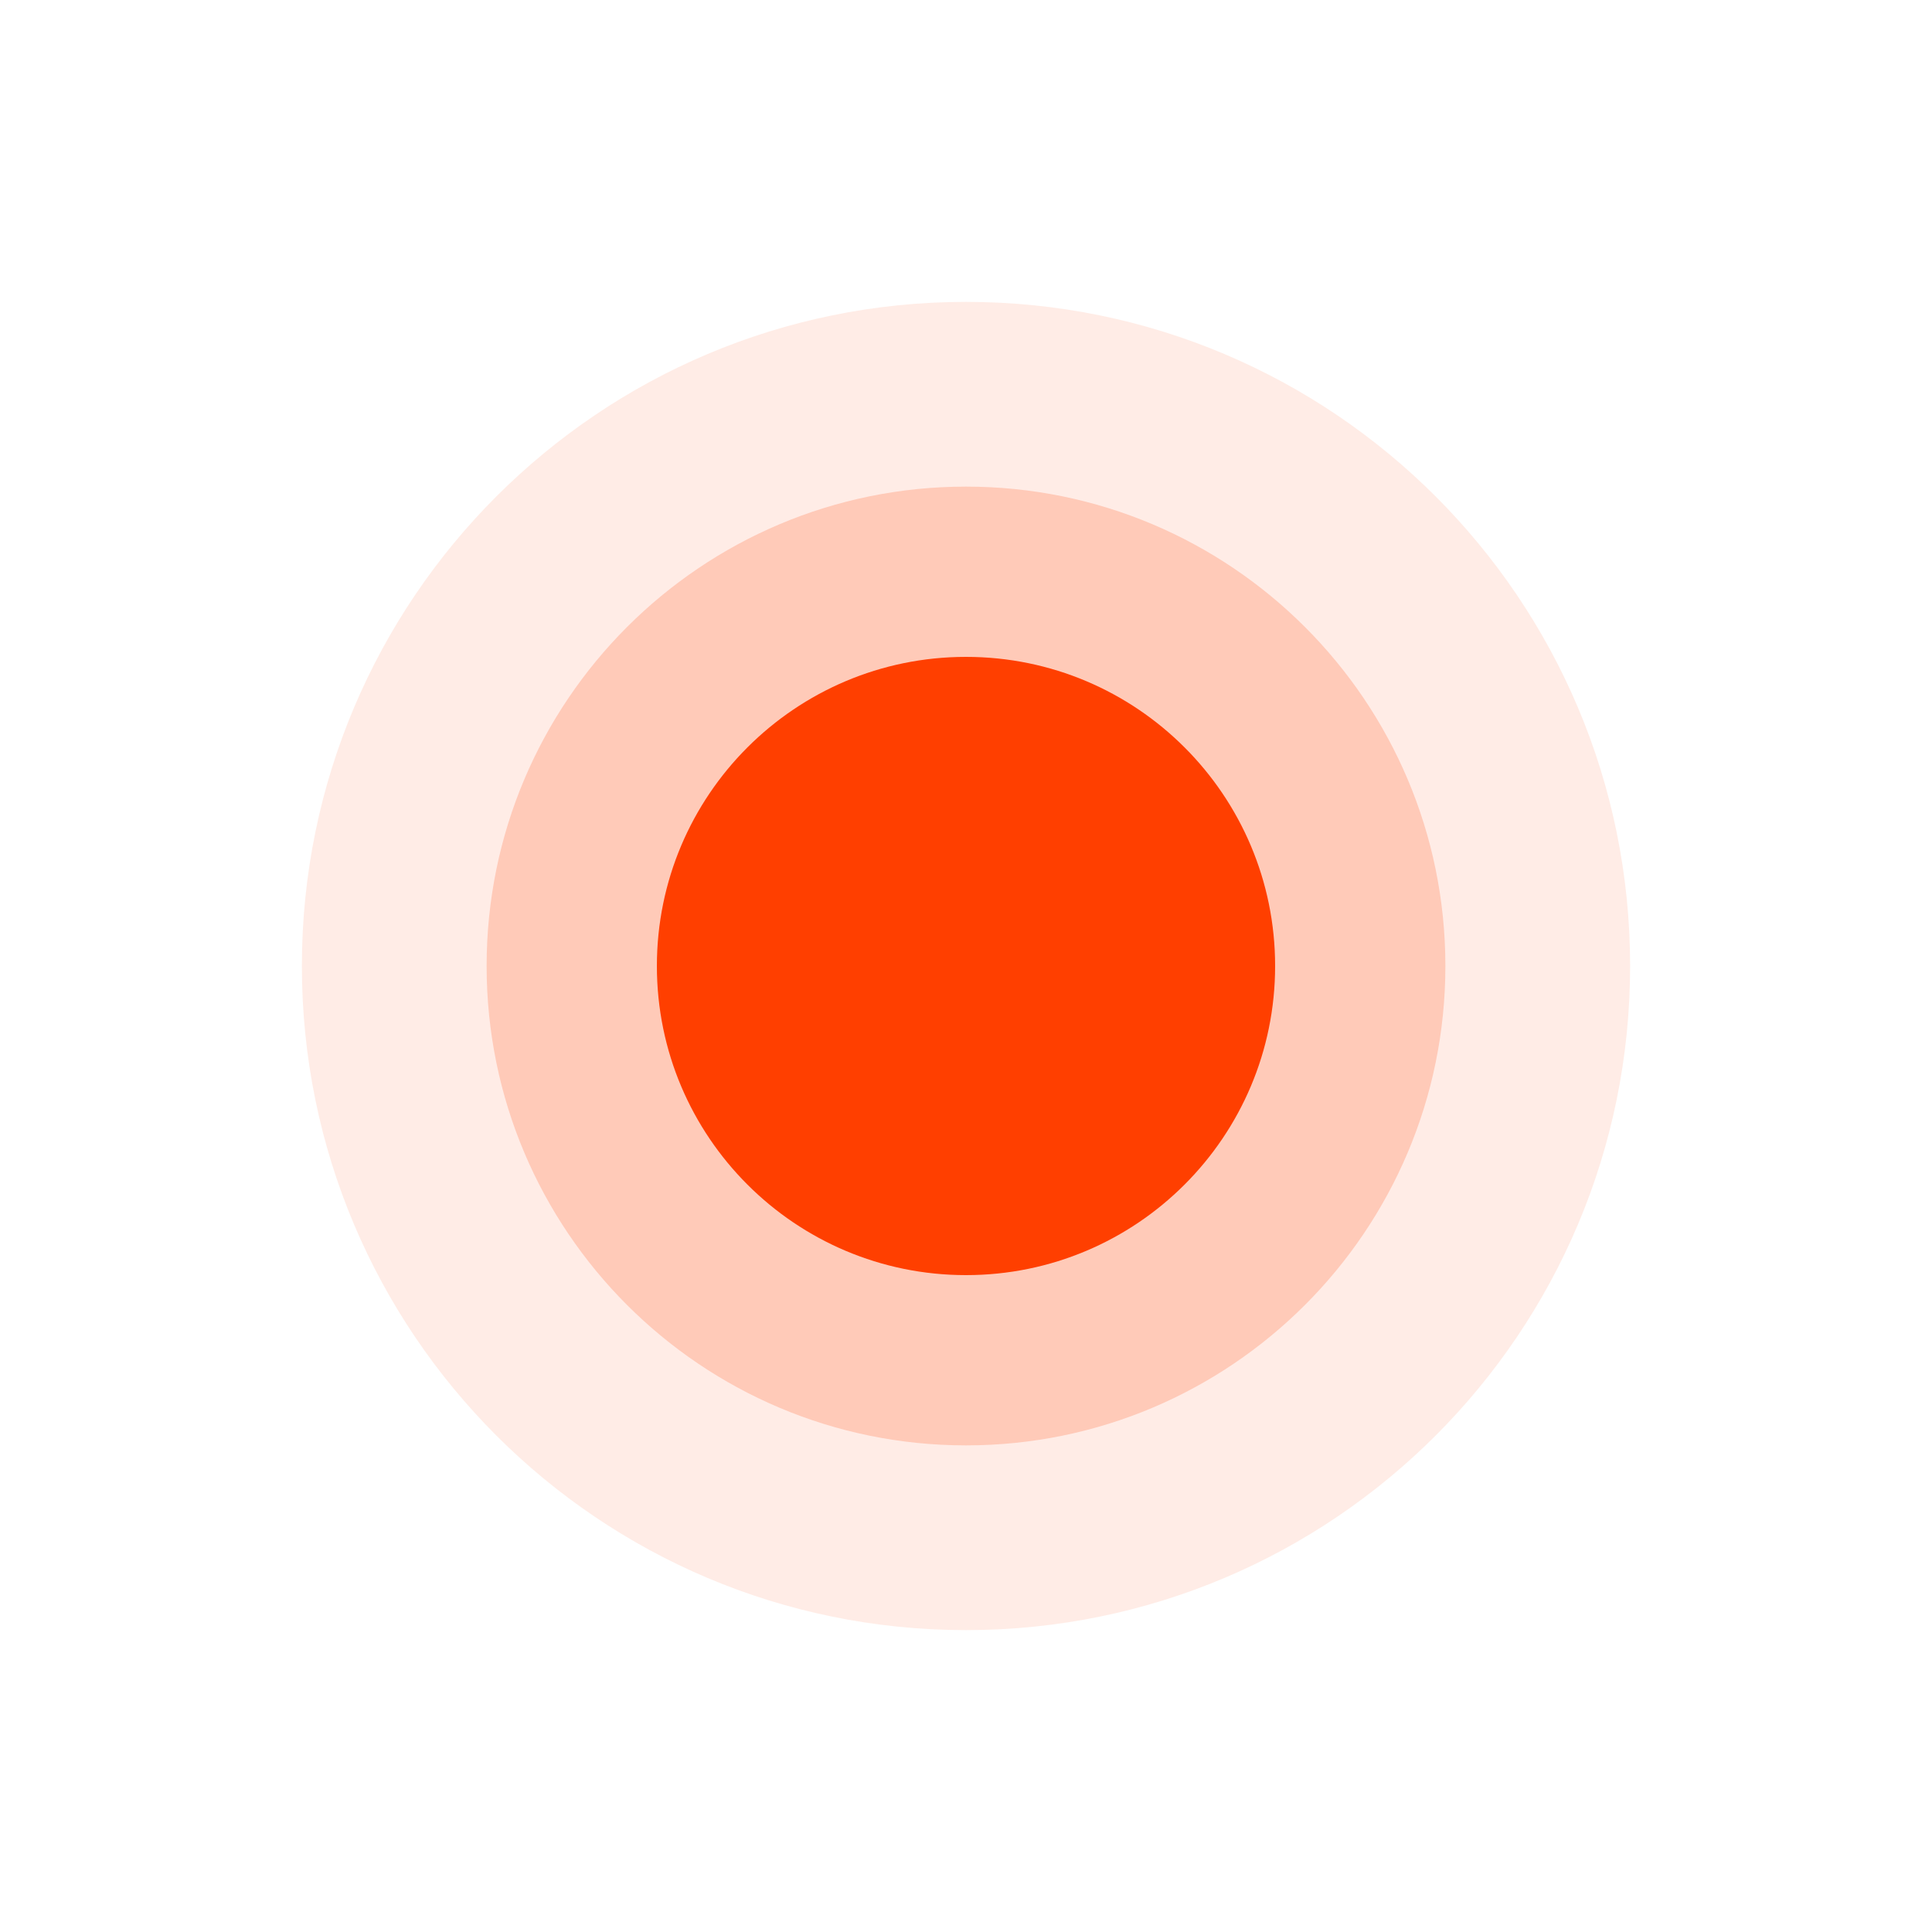
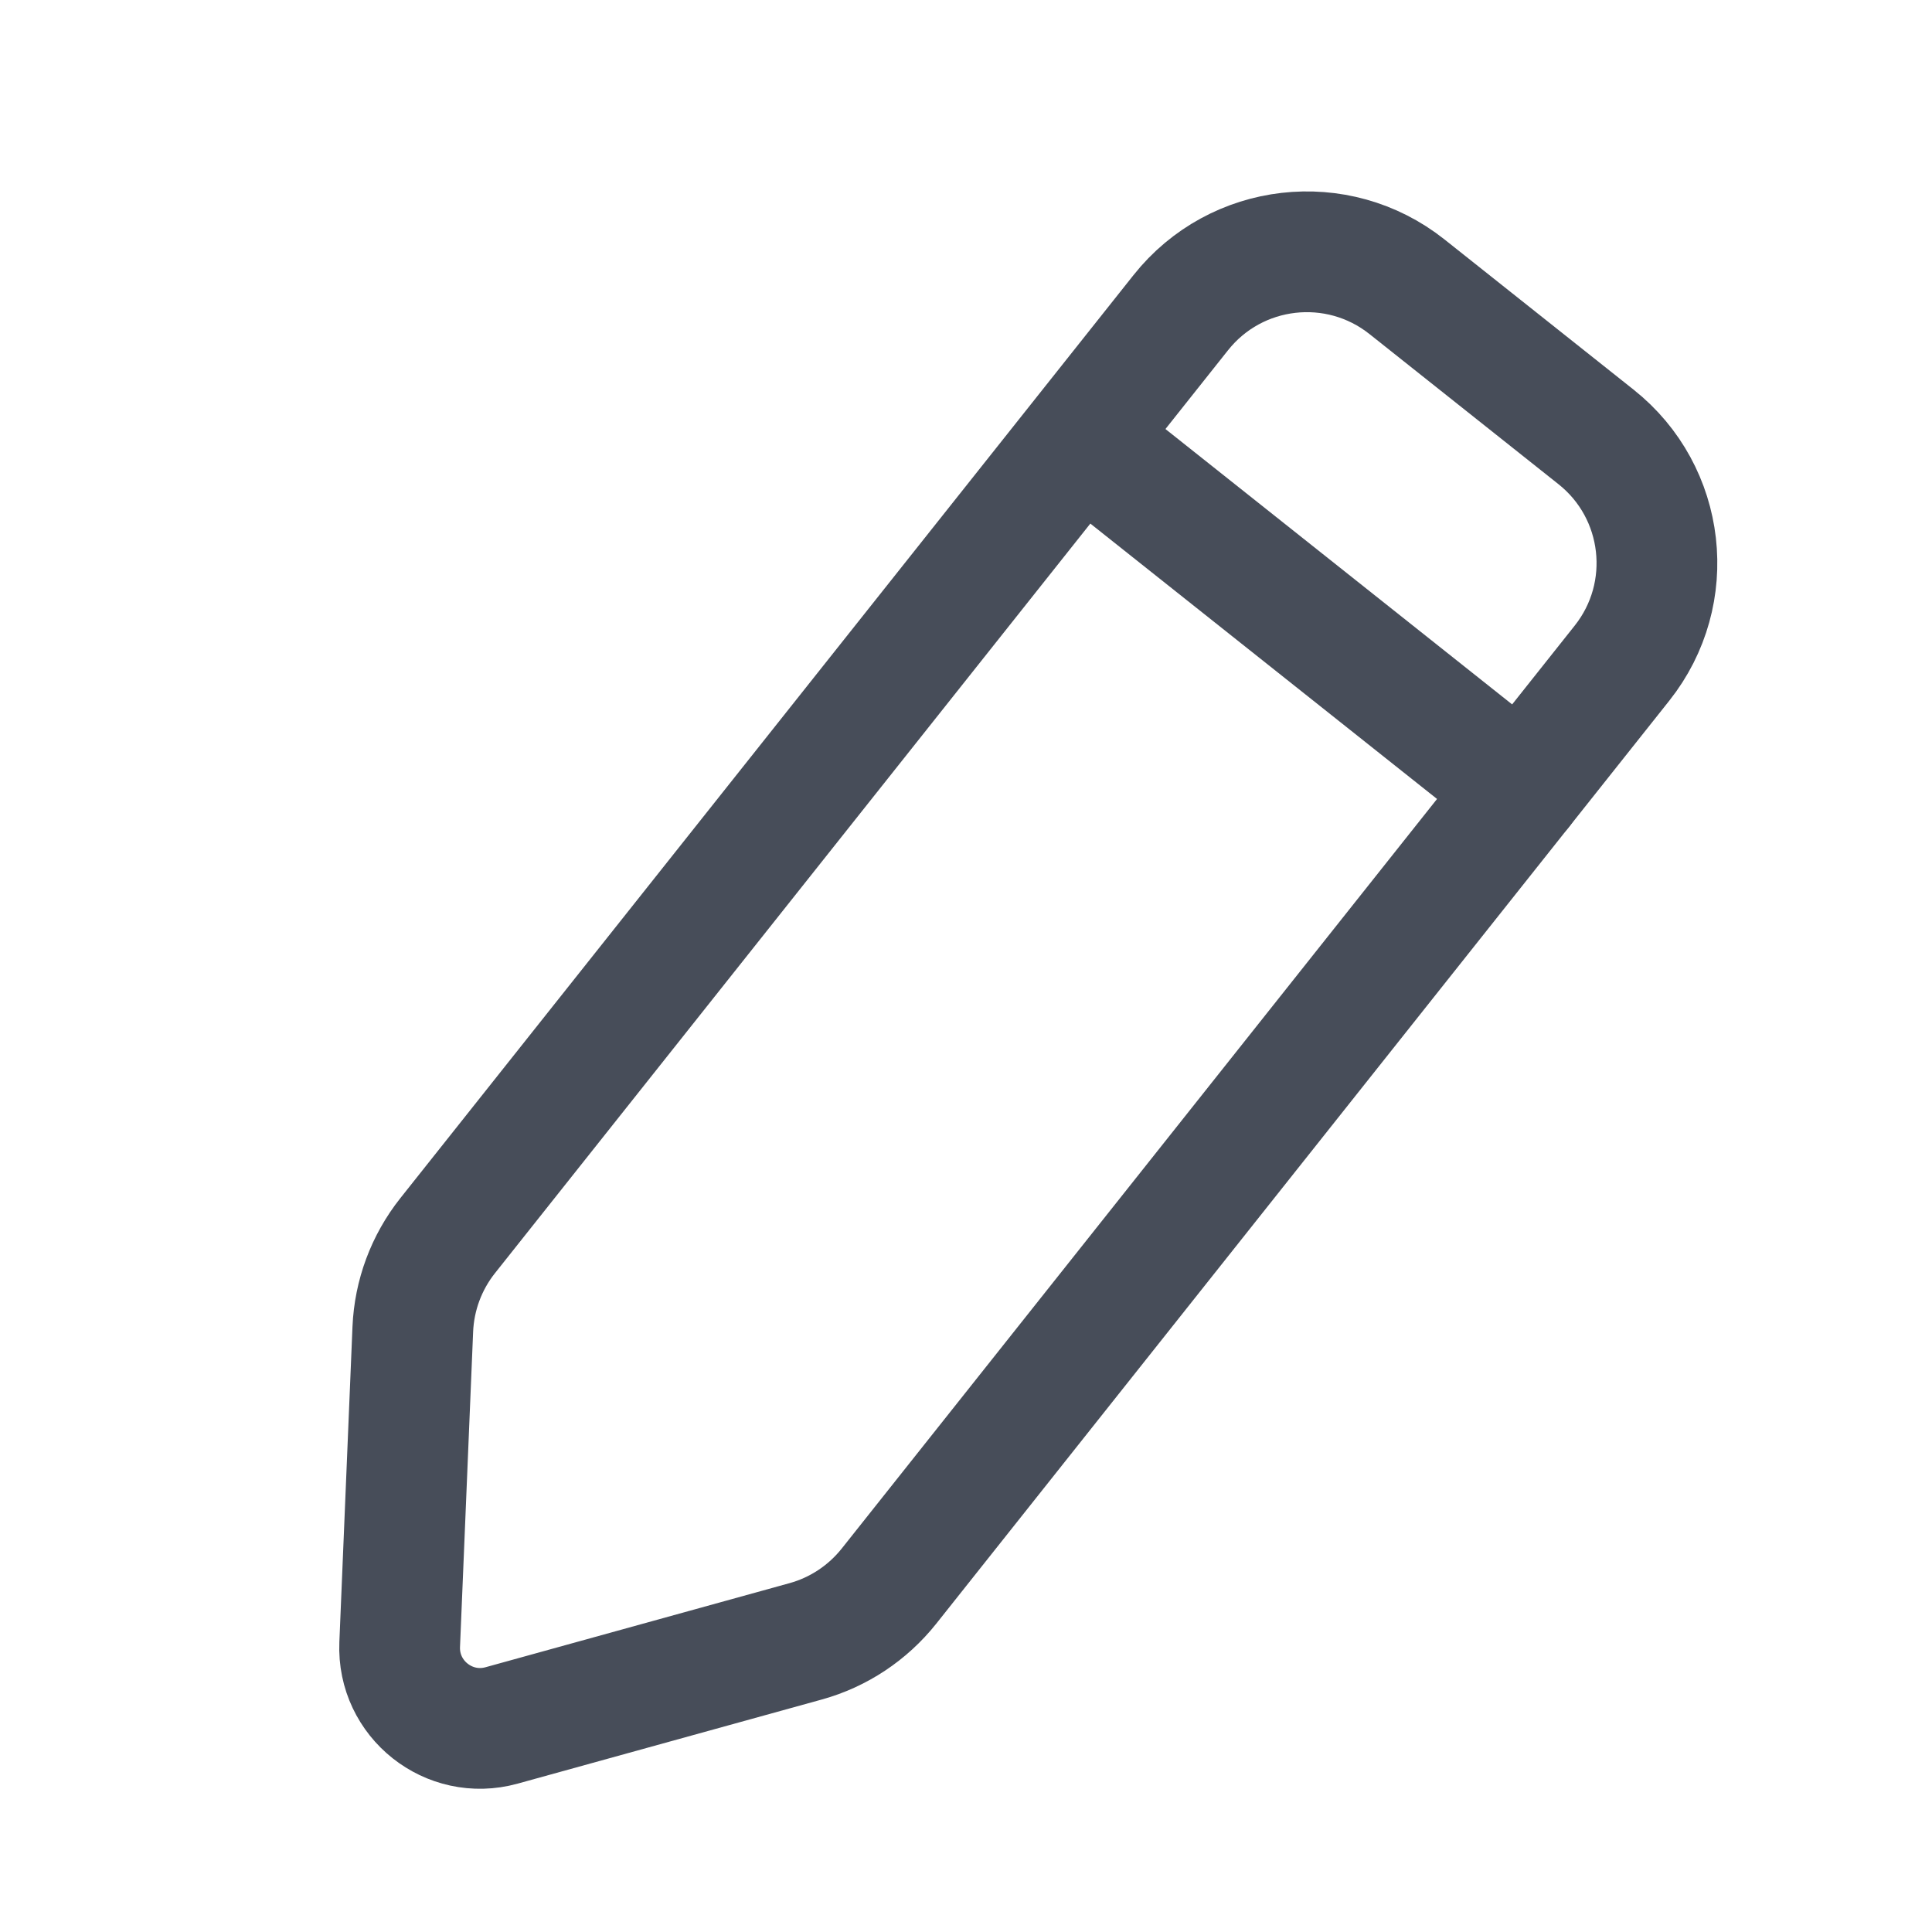
- <svg xmlns="http://www.w3.org/2000/svg" t="1643437091769" class="icon" viewBox="0 0 1024 1024" version="1.1" p-id="24762" width="32" height="32">
-   <path d="M512 512m-352 0a352 352 0 1 0 704 0 352 352 0 1 0-704 0Z" fill="#FF3F00" opacity=".1" p-id="24763" />
-   <path d="M512 512m-254.08 0a254.08 254.08 0 1 0 508.16 0 254.08 254.08 0 1 0-508.16 0Z" fill="#FF3F00" opacity=".2" p-id="24764" />
-   <path d="M512 512m-163.84 0a163.84 163.84 0 1 0 327.68 0 163.84 163.84 0 1 0-327.68 0Z" fill="#FF3F00" p-id="24765" />
+ <svg xmlns="http://www.w3.org/2000/svg" width="24" height="24" viewBox="0 0 24 24" fill="none">
+   <path d="M14.668 3.884C15.355 3.019 16.613 2.875 17.478 3.562L19.827 5.428C20.692 6.115 20.836 7.373 20.149 8.238L11.042 19.705C10.778 20.036 10.417 20.276 10.009 20.389L6.231 21.434C5.577 21.615 4.937 21.106 4.965 20.429L5.128 16.512C5.146 16.089 5.297 15.683 5.56 15.351L14.668 3.884Z" stroke="#474D59" stroke-width="1.5" stroke-linecap="round" />
+   <path d="M13.815 5.761L18.905 9.804" stroke="#474D59" stroke-width="1.5" stroke-linecap="round" />
</svg>
